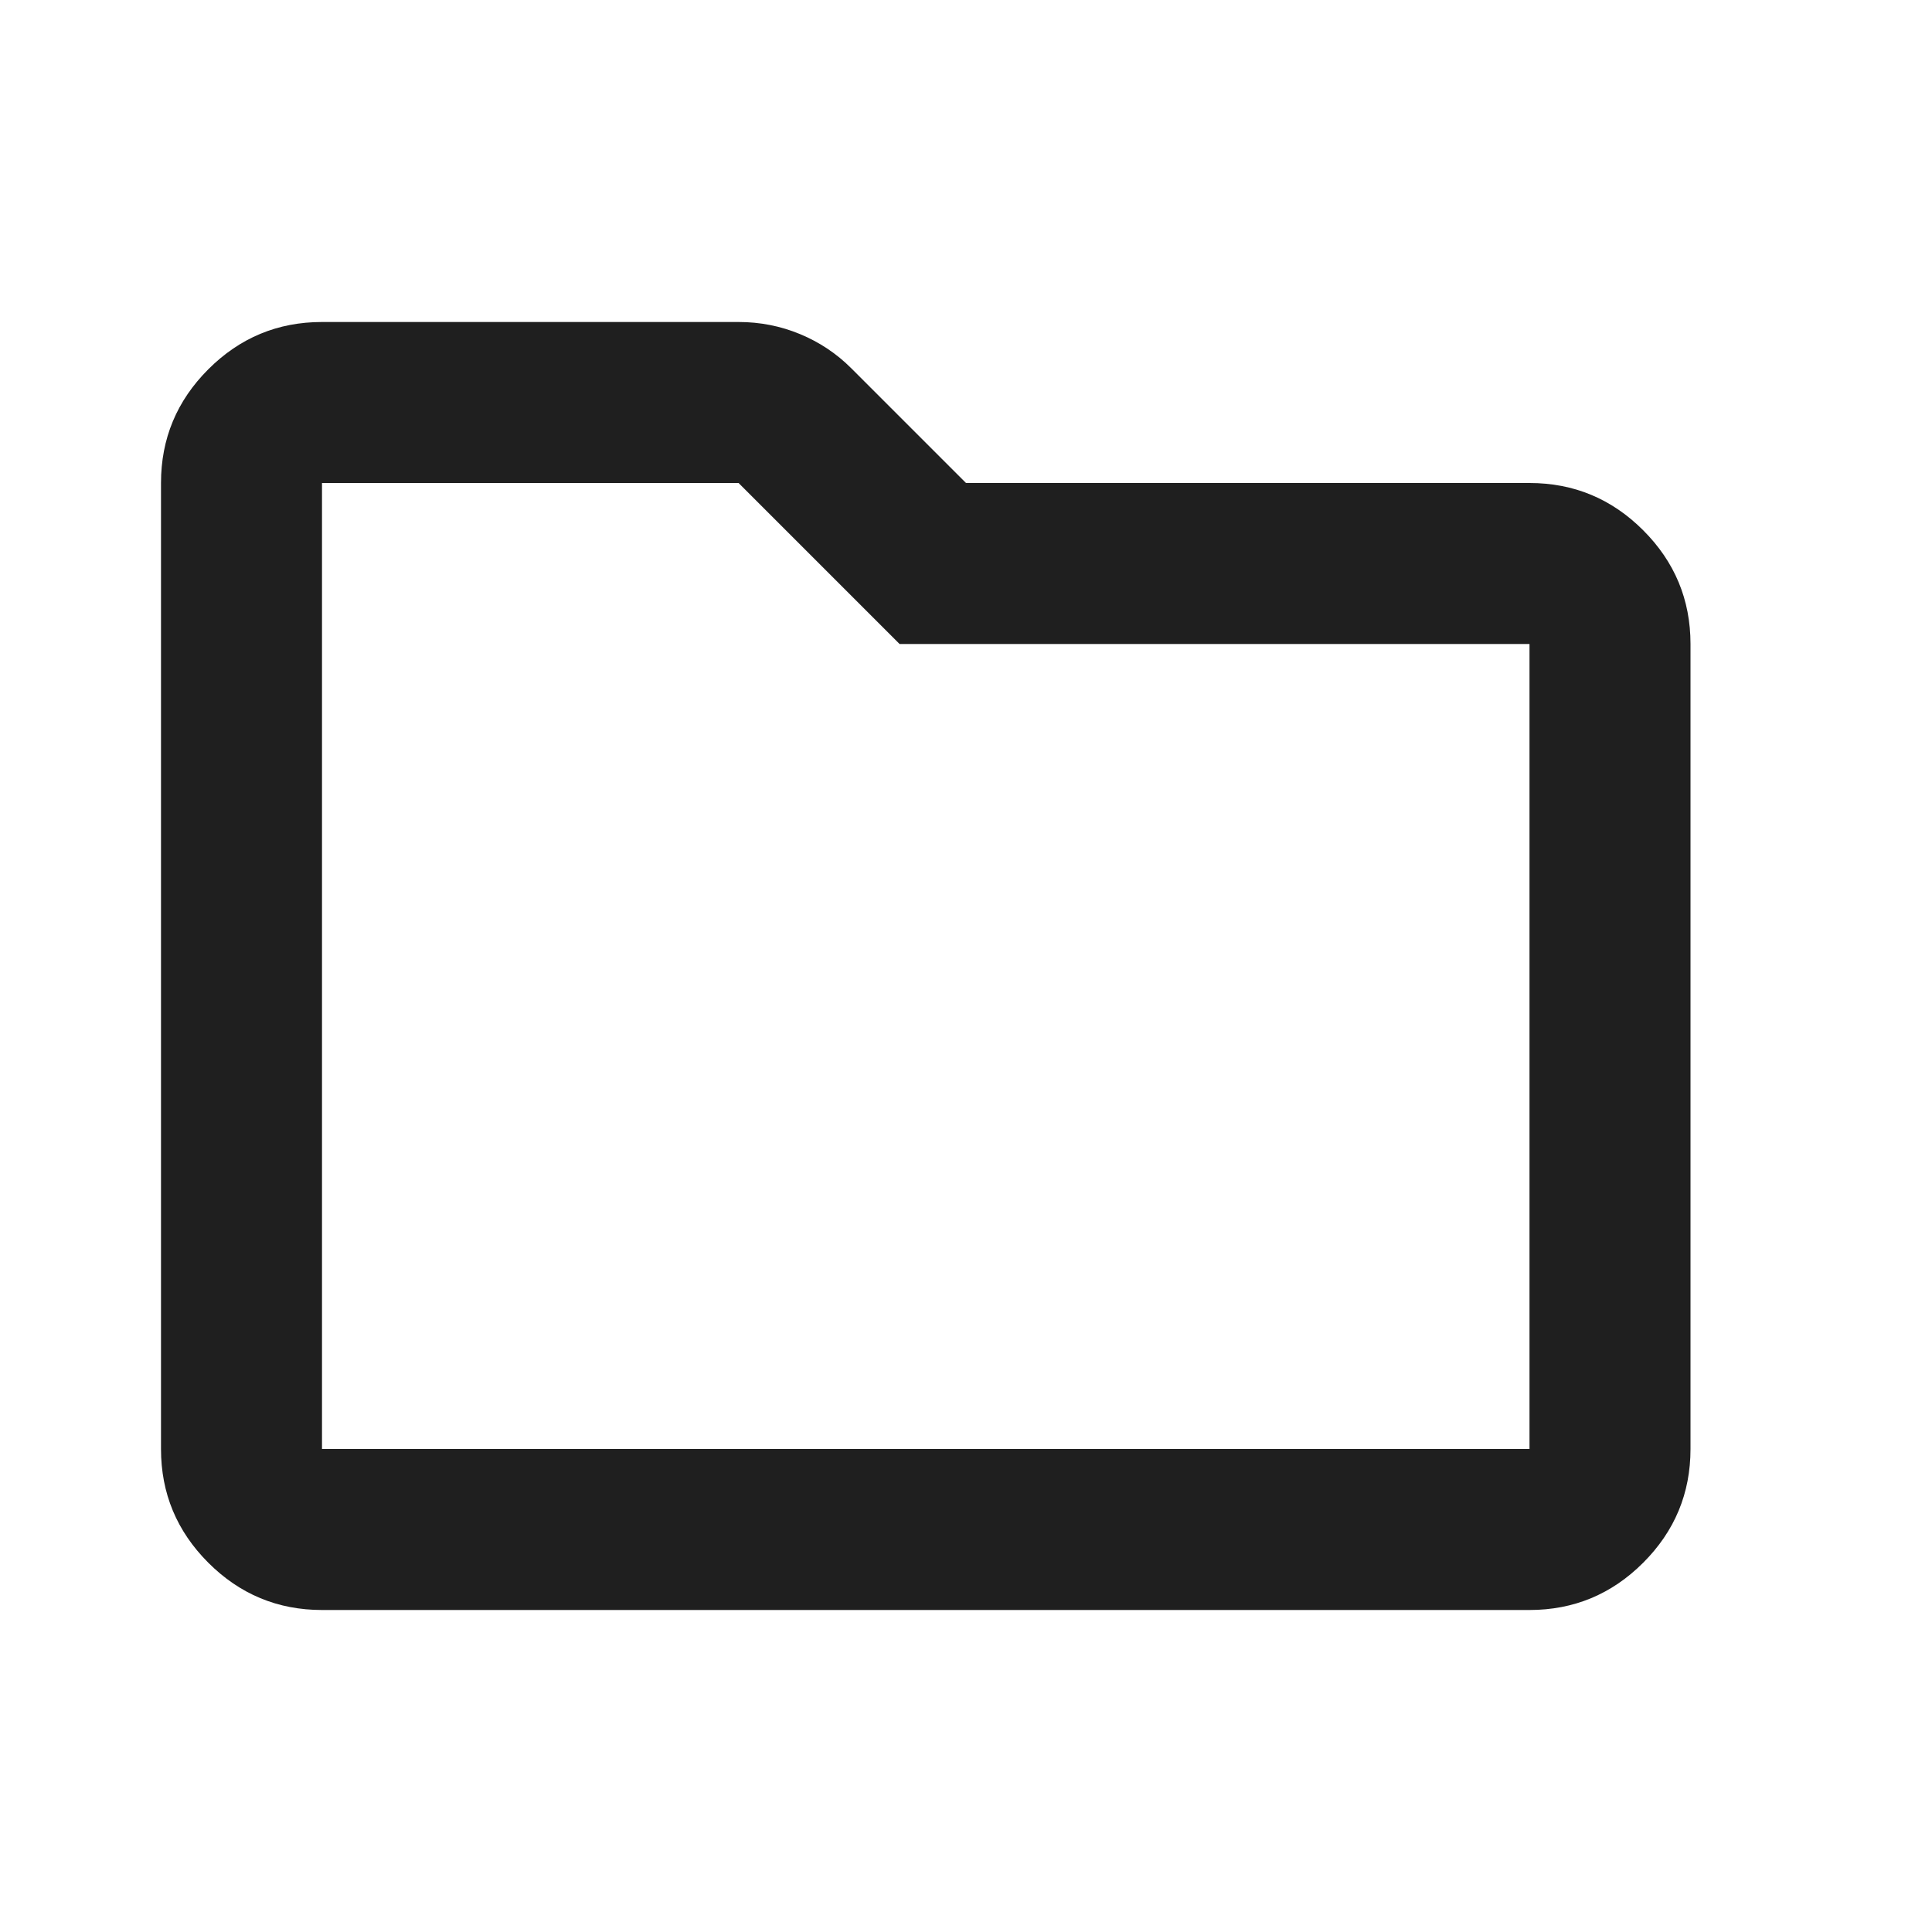
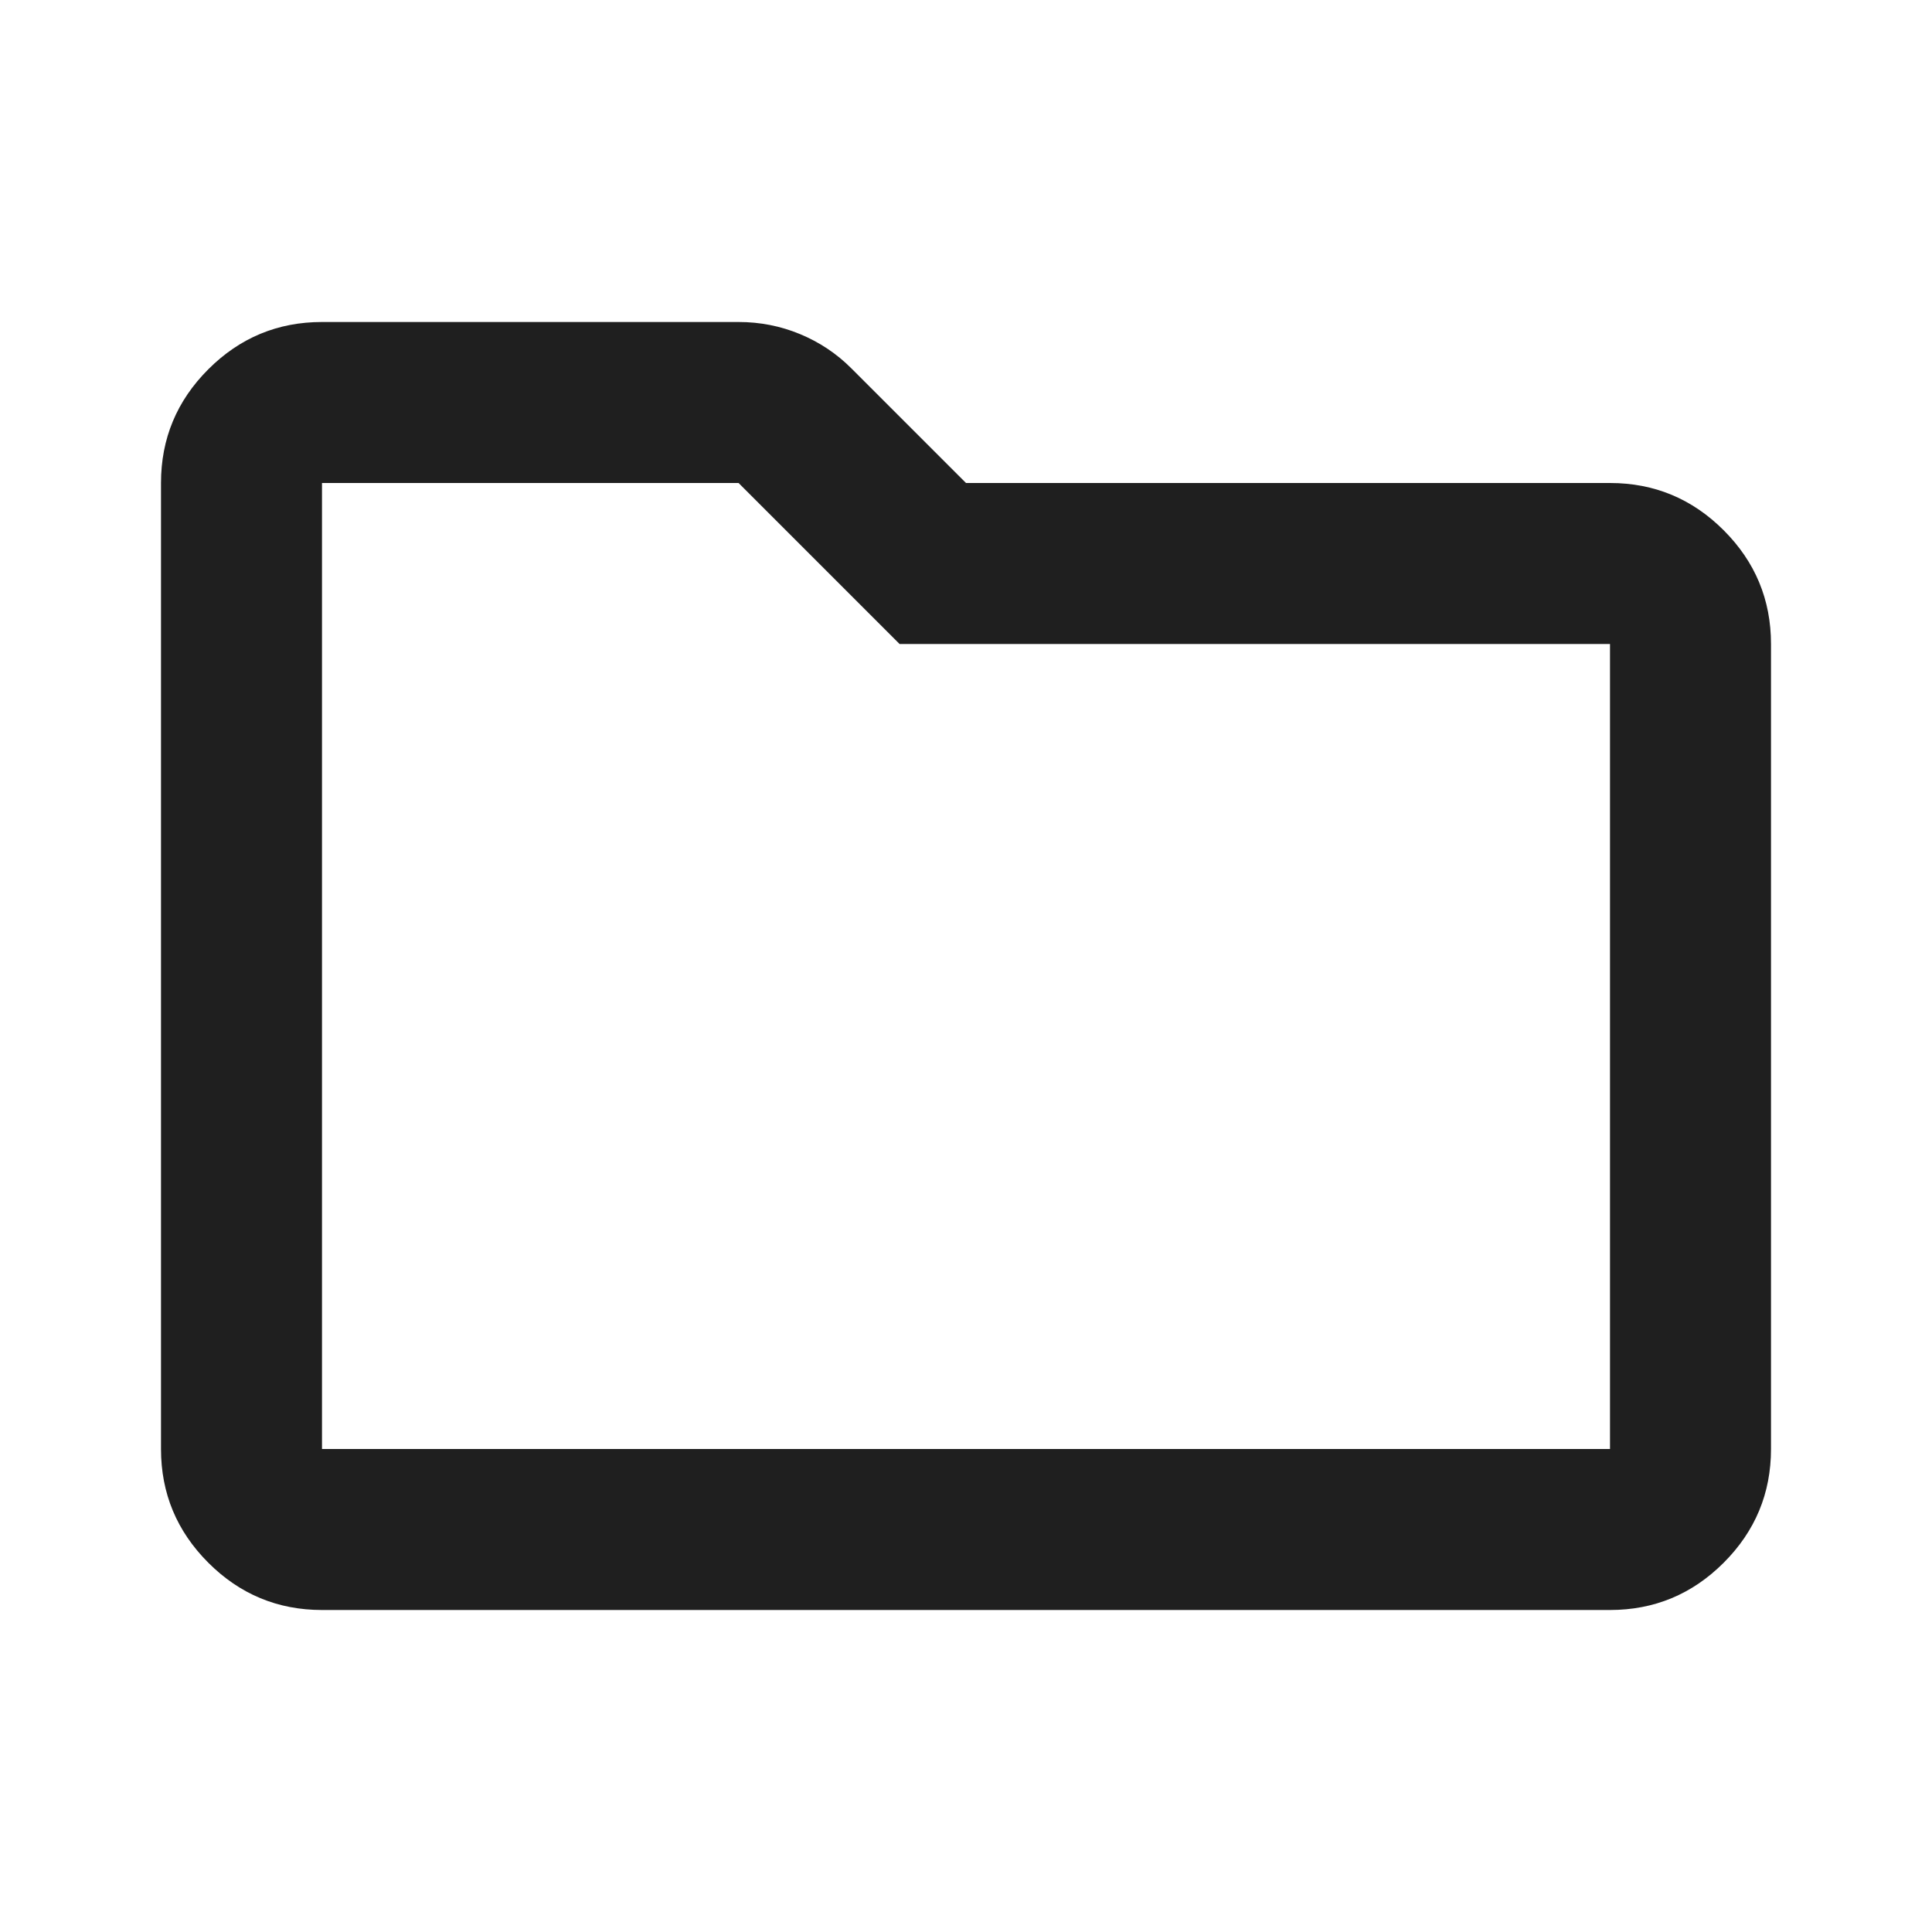
<svg xmlns="http://www.w3.org/2000/svg" height="24px" viewBox="0 -960 960 960" width="24px" fill="#1f1f1f">
-   <path d="M160-160q-33 0-56.5-23.5T80-240v-480q0-33 23.5-56.5T160-800h207q16 0 30.5 6t25.5 17l57 57h280q33 0 56.5 23.5T840-640v400q0 33-23.5 56.5T760-160H160Zm0-80h600v-400H447l-80-80H160v480Zm0 0v-480 480Z" />
+   <path d="M160-160q-33 0-56.5-23.5T80-240v-480q0-33 23.5-56.5T160-800h207q16 0 30.5 6t25.5 17l57 57h320q33 0 56.5 23.5T880-640v400q0 33-23.5 56.5T800-160H160Zm0-80h640v-400H447l-80-80H160v480Zm0 0v-480 480Z" />
</svg>
